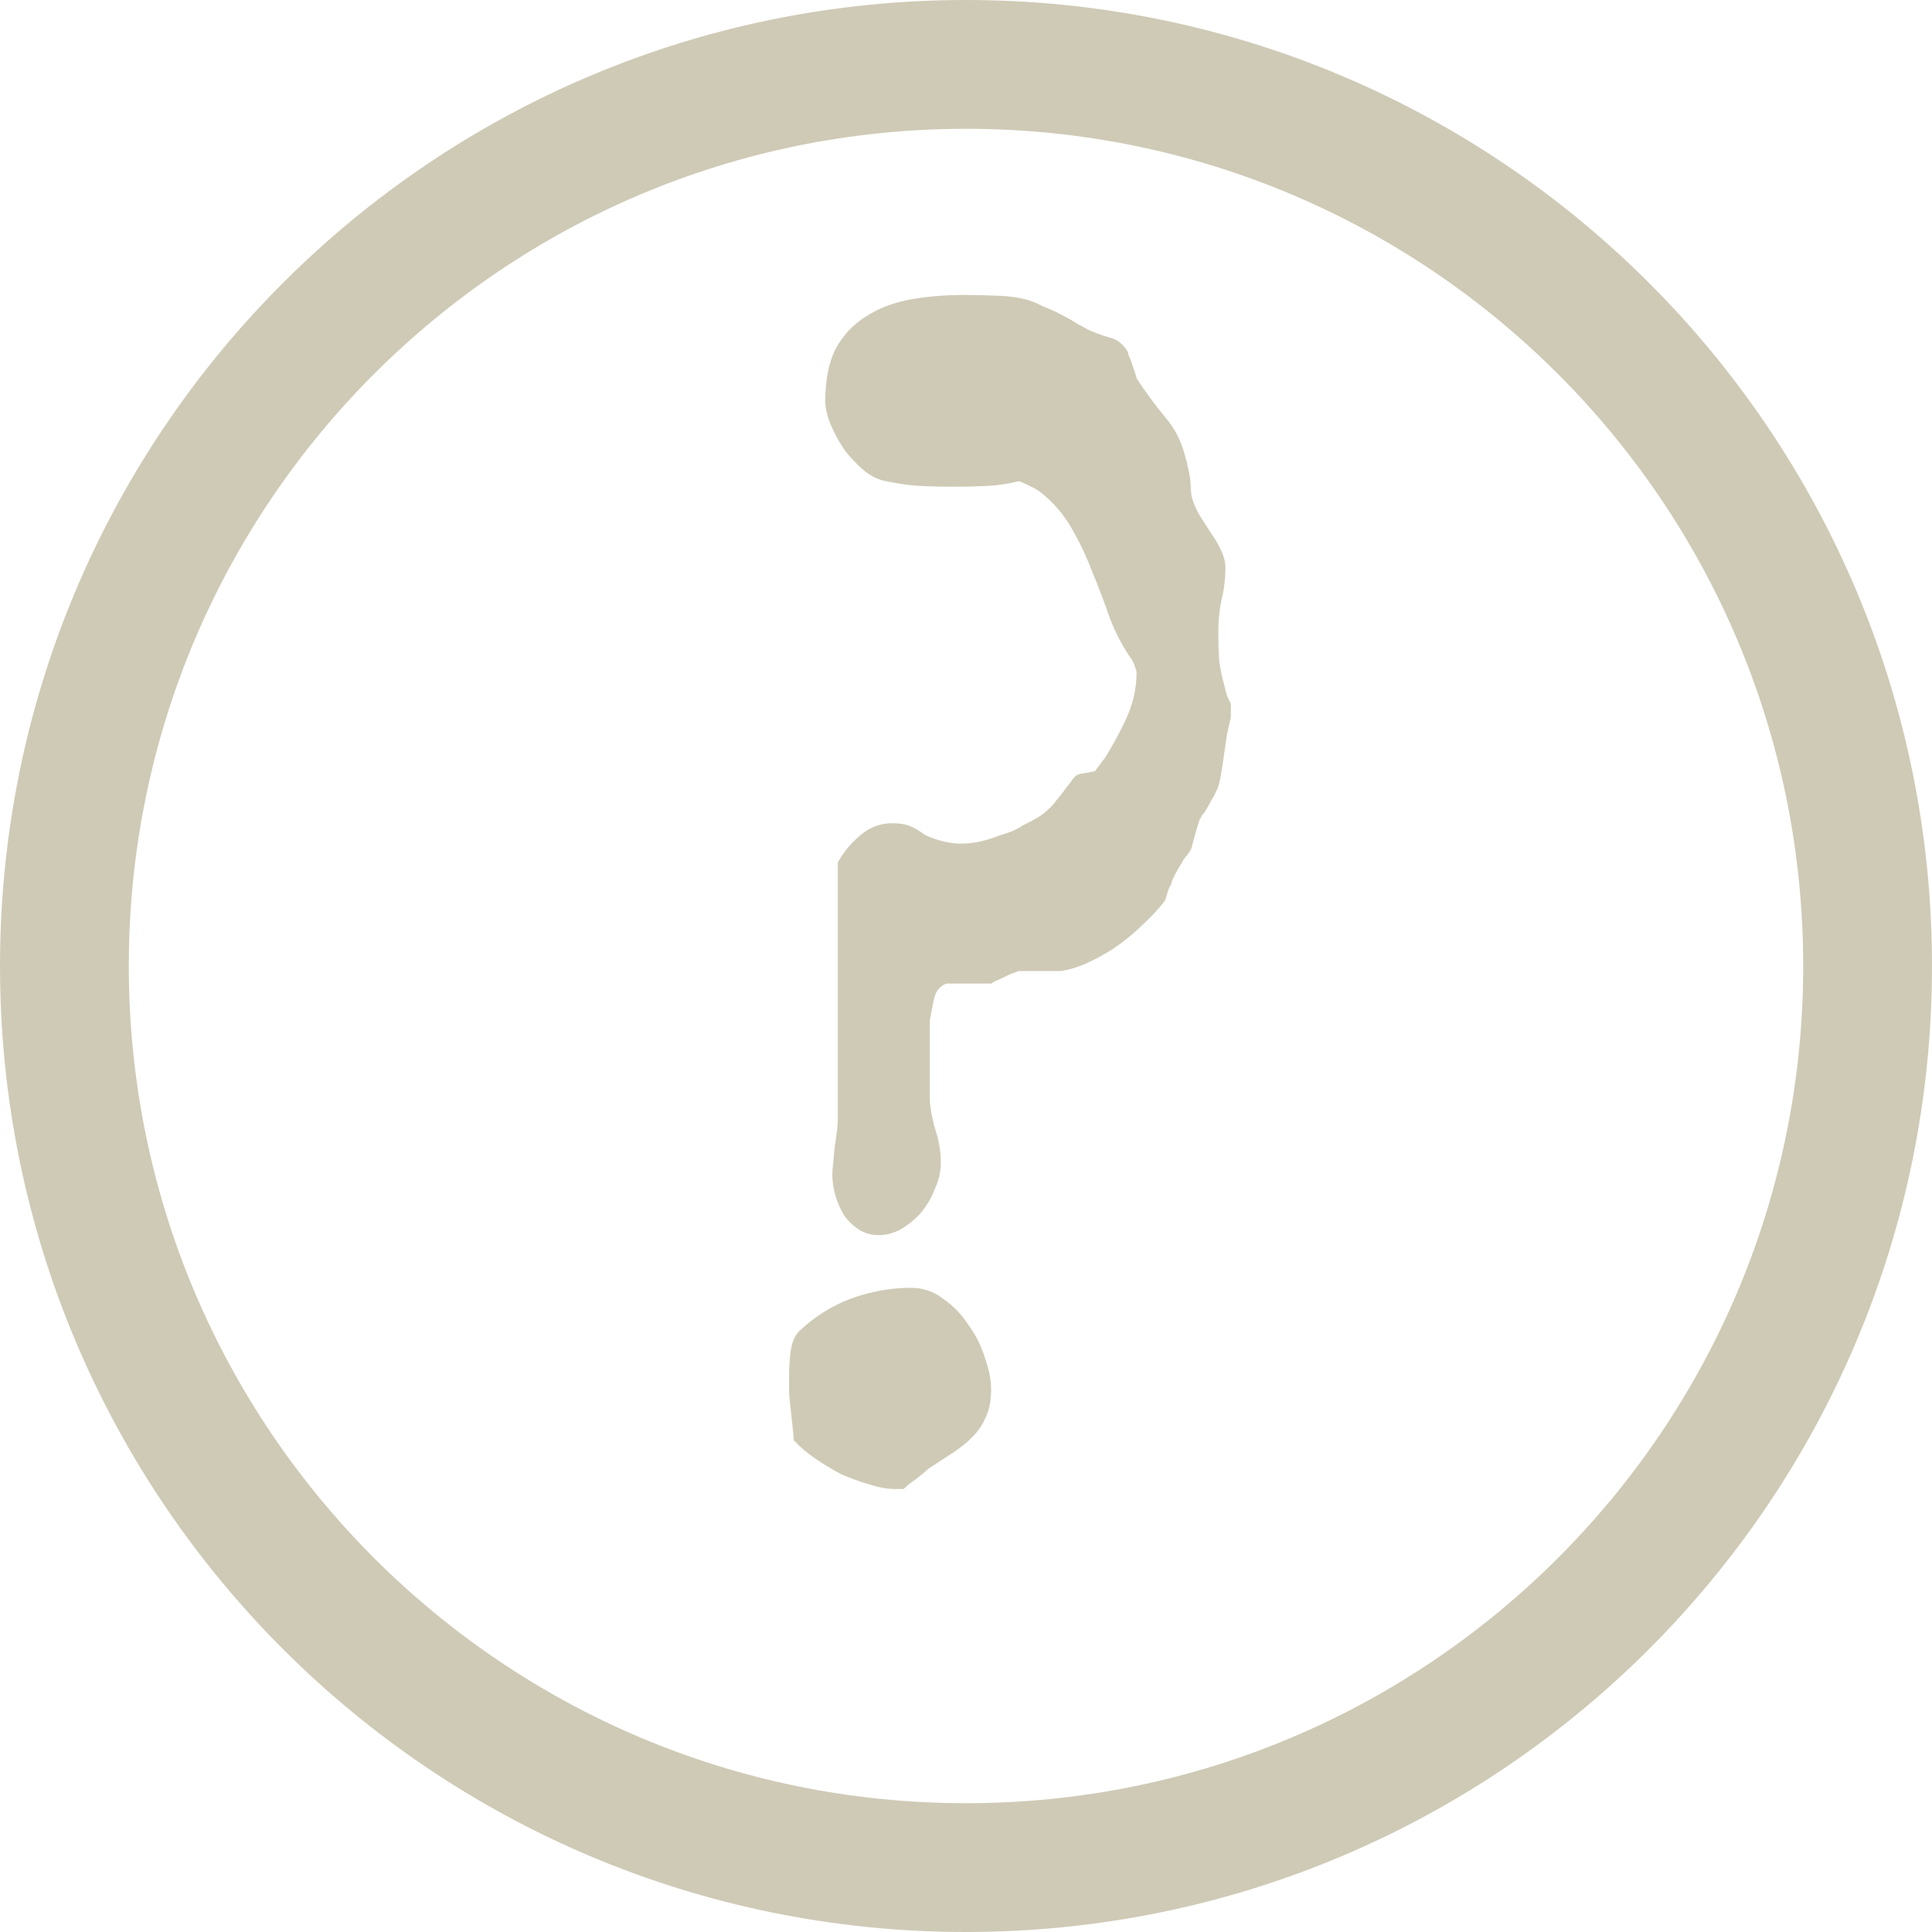
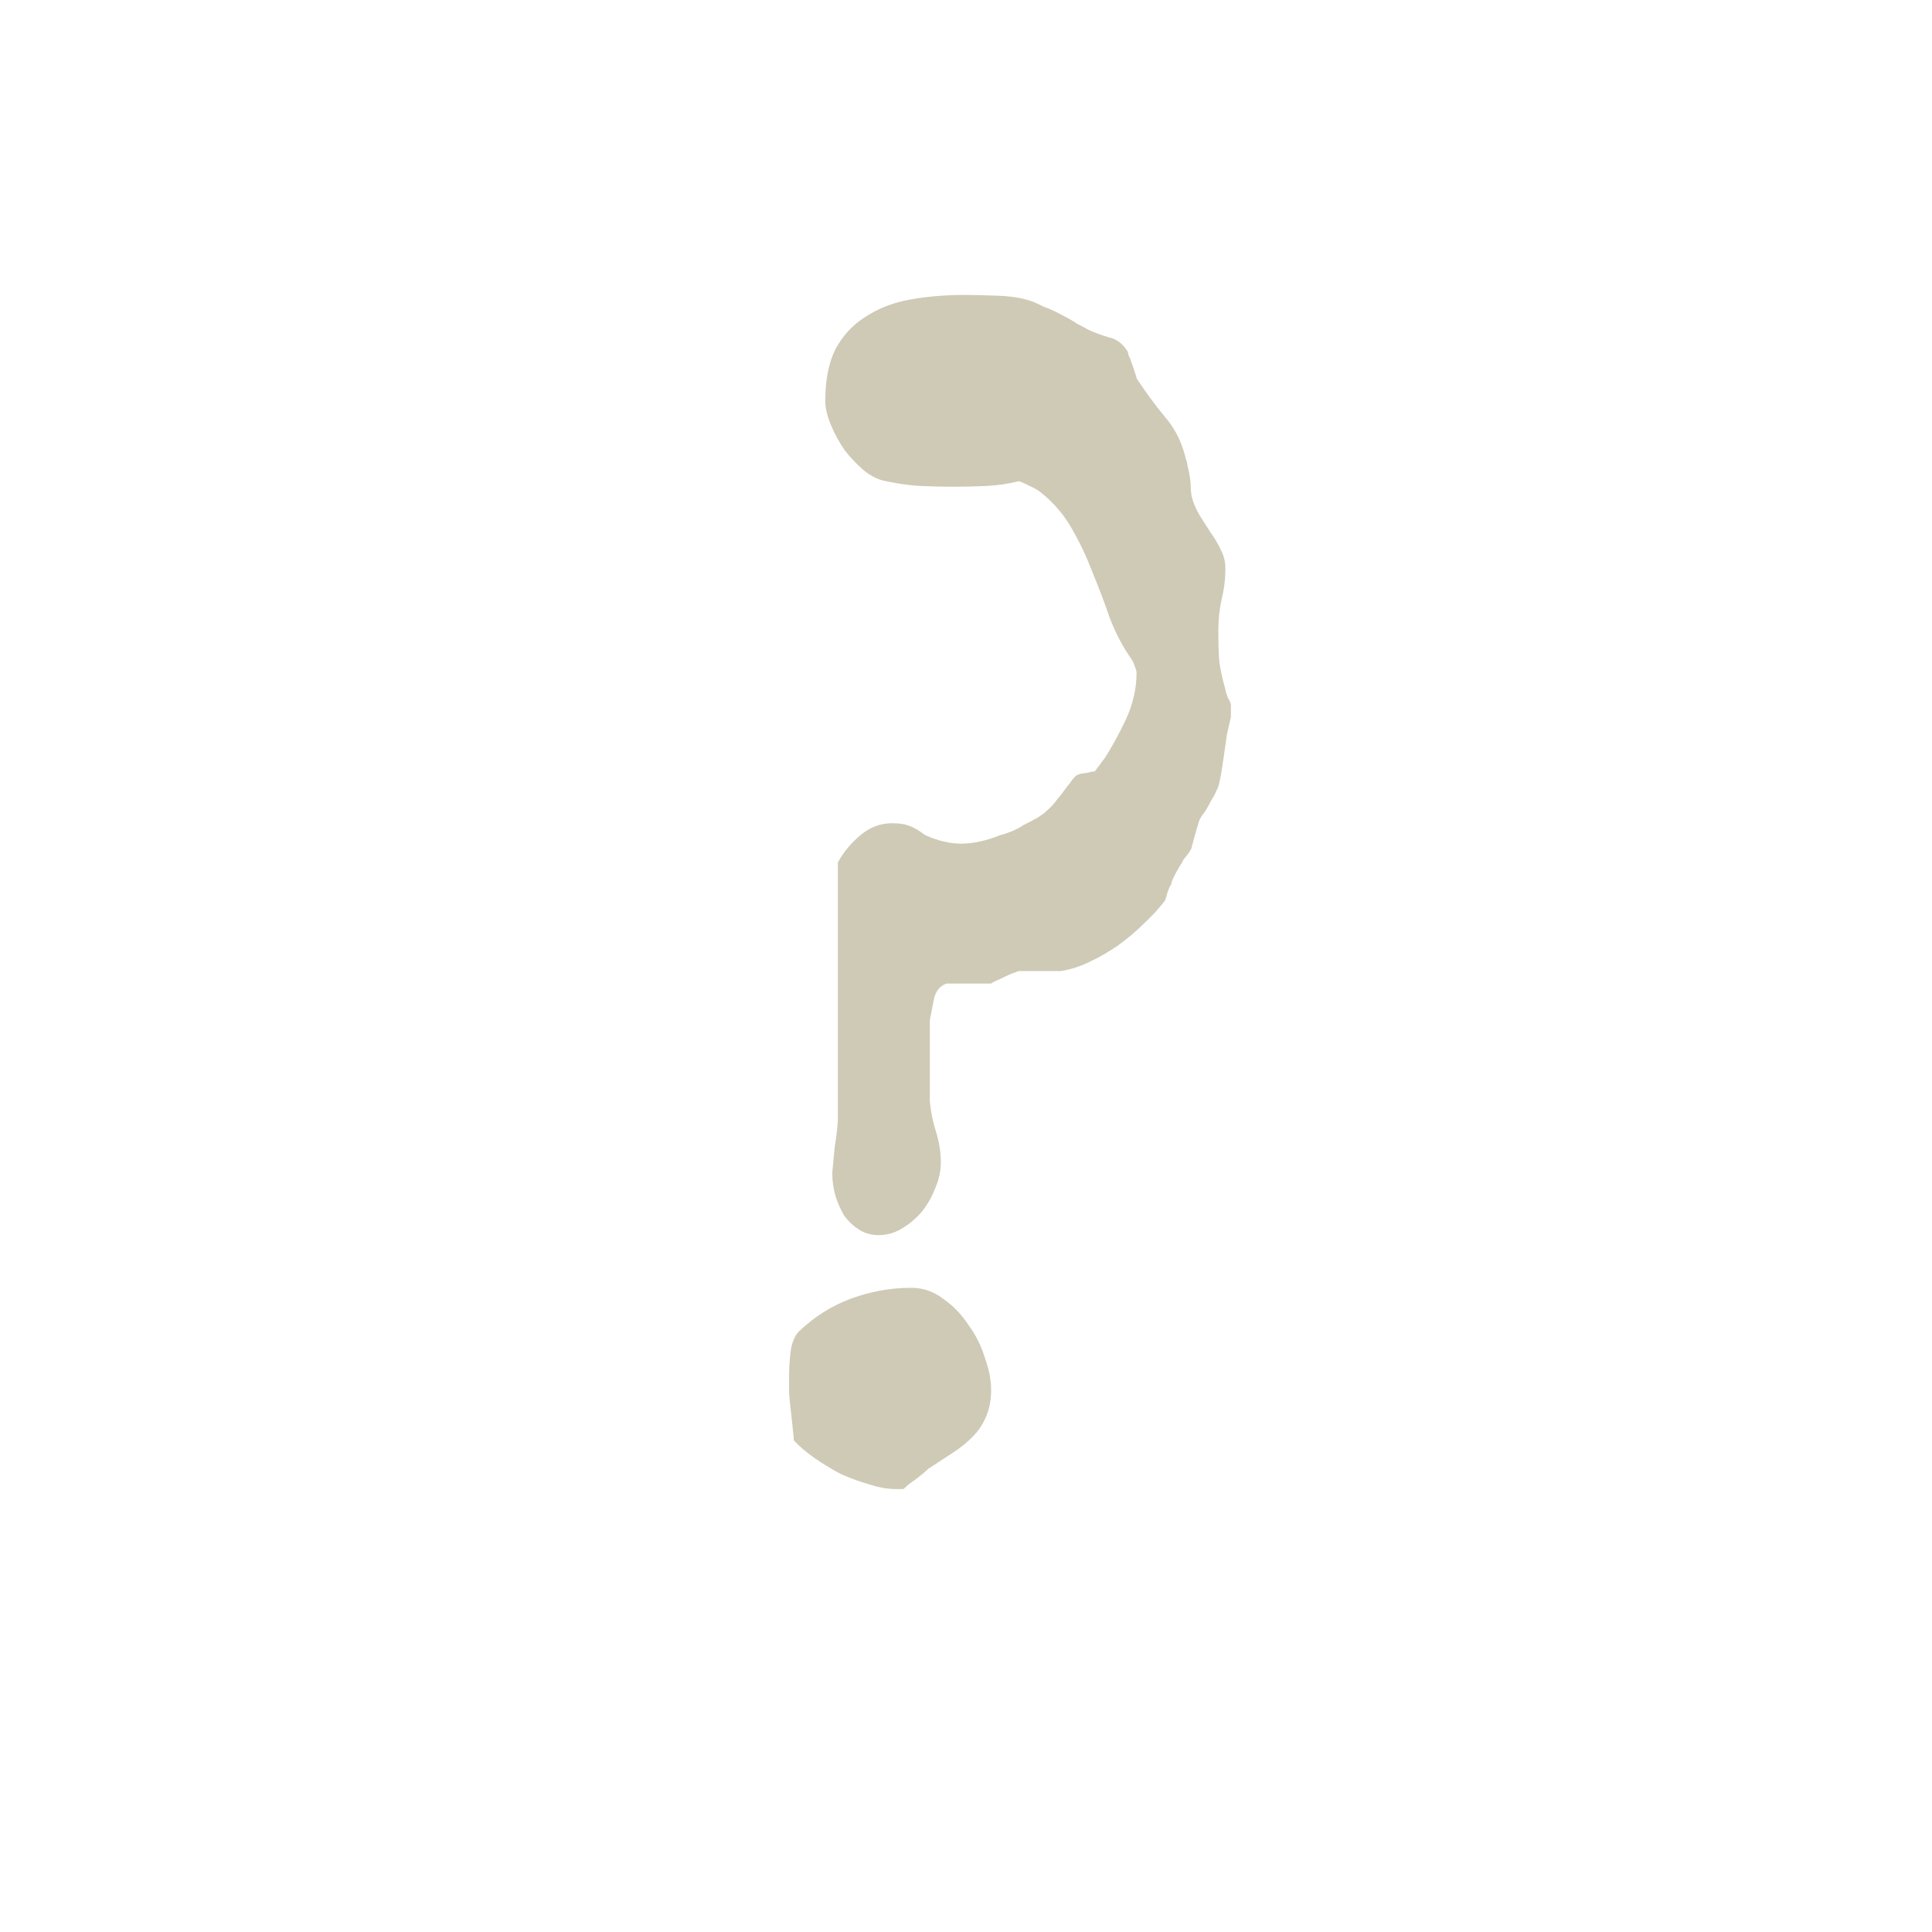
- <svg xmlns="http://www.w3.org/2000/svg" width="30" height="30" viewBox="0 0 30 30" fill="none">
-   <circle cx="15" cy="15" r="14" stroke="#CFCAB6" stroke-width="2" />
+ <svg xmlns="http://www.w3.org/2000/svg" width="30" height="30" stroke="inherit" viewBox="0 0 30 30" fill="none">
+   <circle cx="15" cy="15" r="14" stroke="inherit" stroke-width="2" />
  <path d="M12.924 18.227C12.924 18.203 12.928 18.15 12.937 18.068C12.945 17.987 12.953 17.901 12.961 17.812C12.977 17.714 12.989 17.625 12.998 17.544C13.006 17.462 13.01 17.409 13.01 17.385V13.393C13.099 13.23 13.217 13.088 13.364 12.966C13.51 12.844 13.673 12.783 13.852 12.783C13.958 12.783 14.043 12.795 14.108 12.819C14.182 12.844 14.267 12.893 14.365 12.966C14.56 13.055 14.747 13.1 14.926 13.1C15.113 13.1 15.317 13.055 15.537 12.966C15.577 12.958 15.638 12.937 15.72 12.905C15.809 12.864 15.862 12.836 15.878 12.819C15.976 12.771 16.053 12.73 16.11 12.697C16.175 12.657 16.228 12.616 16.269 12.575C16.318 12.534 16.363 12.486 16.403 12.429C16.452 12.372 16.509 12.299 16.574 12.209C16.59 12.193 16.615 12.16 16.648 12.111C16.688 12.062 16.713 12.038 16.721 12.038C16.745 12.022 16.794 12.01 16.867 12.002C16.94 11.985 16.985 11.977 17.002 11.977C17.018 11.953 17.042 11.92 17.075 11.879C17.107 11.831 17.132 11.798 17.148 11.782C17.254 11.619 17.364 11.42 17.477 11.184C17.591 10.94 17.648 10.695 17.648 10.451V10.439C17.648 10.423 17.64 10.394 17.624 10.354C17.608 10.305 17.591 10.268 17.575 10.244C17.437 10.048 17.323 9.833 17.233 9.597C17.152 9.361 17.062 9.125 16.965 8.889C16.875 8.653 16.77 8.429 16.648 8.217C16.525 7.998 16.363 7.806 16.159 7.644C16.119 7.611 16.053 7.574 15.964 7.534C15.883 7.493 15.834 7.473 15.817 7.473C15.655 7.513 15.488 7.538 15.317 7.546C15.154 7.554 14.983 7.558 14.804 7.558C14.633 7.558 14.462 7.554 14.291 7.546C14.129 7.538 13.954 7.513 13.767 7.473C13.653 7.456 13.539 7.403 13.425 7.314C13.319 7.224 13.217 7.119 13.12 6.997C13.03 6.866 12.957 6.732 12.9 6.594C12.843 6.455 12.815 6.333 12.815 6.228C12.815 5.902 12.867 5.633 12.973 5.422C13.087 5.21 13.242 5.043 13.437 4.921C13.632 4.791 13.86 4.702 14.121 4.653C14.389 4.604 14.674 4.58 14.975 4.58C15.113 4.58 15.288 4.584 15.5 4.592C15.72 4.6 15.903 4.632 16.049 4.689C16.074 4.698 16.127 4.722 16.208 4.763C16.297 4.795 16.387 4.836 16.477 4.885C16.574 4.934 16.66 4.982 16.733 5.031C16.814 5.072 16.867 5.1 16.892 5.117C16.997 5.166 17.107 5.206 17.221 5.239C17.335 5.263 17.429 5.332 17.502 5.446C17.51 5.454 17.518 5.479 17.526 5.52C17.543 5.552 17.559 5.593 17.575 5.642C17.591 5.69 17.608 5.739 17.624 5.788C17.64 5.829 17.648 5.857 17.648 5.874C17.787 6.085 17.933 6.285 18.088 6.472C18.251 6.659 18.36 6.883 18.418 7.143C18.426 7.151 18.434 7.184 18.442 7.241C18.458 7.298 18.47 7.359 18.479 7.424C18.487 7.489 18.491 7.55 18.491 7.607C18.499 7.664 18.503 7.696 18.503 7.705C18.527 7.802 18.568 7.9 18.625 7.998C18.682 8.087 18.739 8.177 18.796 8.266C18.861 8.356 18.914 8.445 18.955 8.535C19.003 8.624 19.028 8.722 19.028 8.828C19.028 8.99 19.008 9.153 18.967 9.316C18.934 9.471 18.918 9.633 18.918 9.804C18.918 9.967 18.922 10.109 18.93 10.231C18.938 10.345 18.971 10.504 19.028 10.707C19.028 10.724 19.04 10.764 19.064 10.83C19.097 10.887 19.113 10.923 19.113 10.94V11.025V11.135C19.097 11.2 19.077 11.289 19.052 11.403C19.036 11.517 19.02 11.631 19.003 11.745C18.987 11.859 18.971 11.961 18.955 12.05C18.938 12.14 18.926 12.193 18.918 12.209C18.918 12.217 18.906 12.246 18.881 12.294C18.865 12.335 18.841 12.38 18.808 12.429C18.784 12.477 18.759 12.522 18.735 12.563C18.71 12.604 18.694 12.628 18.686 12.636C18.67 12.652 18.649 12.685 18.625 12.734C18.609 12.775 18.601 12.803 18.601 12.819C18.592 12.836 18.576 12.889 18.552 12.978C18.527 13.068 18.511 13.129 18.503 13.161C18.503 13.177 18.479 13.218 18.43 13.283C18.381 13.34 18.356 13.377 18.356 13.393C18.332 13.426 18.295 13.487 18.247 13.576C18.206 13.658 18.186 13.71 18.186 13.735C18.169 13.751 18.149 13.796 18.125 13.869C18.108 13.942 18.092 13.987 18.076 14.003C17.986 14.117 17.88 14.231 17.758 14.345C17.644 14.459 17.514 14.569 17.368 14.675C17.229 14.773 17.083 14.858 16.928 14.931C16.782 15.004 16.631 15.053 16.477 15.078H16.281H15.817C15.801 15.086 15.769 15.098 15.72 15.114C15.679 15.13 15.634 15.151 15.585 15.175C15.537 15.2 15.492 15.22 15.451 15.236C15.419 15.253 15.398 15.265 15.39 15.273H14.694C14.588 15.314 14.523 15.399 14.499 15.529C14.475 15.651 14.454 15.757 14.438 15.847V16.469V17.104C14.454 17.267 14.487 17.425 14.536 17.58C14.585 17.735 14.609 17.893 14.609 18.056C14.609 18.186 14.58 18.317 14.523 18.447C14.475 18.577 14.405 18.699 14.316 18.813C14.226 18.919 14.121 19.008 13.998 19.081C13.885 19.147 13.767 19.179 13.645 19.179C13.531 19.179 13.429 19.151 13.339 19.094C13.25 19.037 13.172 18.963 13.107 18.874C13.05 18.776 13.006 18.675 12.973 18.569C12.941 18.455 12.924 18.341 12.924 18.227ZM12.326 22.365C12.326 22.341 12.322 22.292 12.314 22.219C12.306 22.145 12.298 22.072 12.29 21.999C12.281 21.918 12.273 21.84 12.265 21.767C12.257 21.694 12.253 21.641 12.253 21.608V21.523V21.352C12.253 21.238 12.261 21.116 12.277 20.986C12.294 20.856 12.334 20.754 12.399 20.681C12.635 20.453 12.904 20.282 13.205 20.168C13.514 20.054 13.828 19.997 14.145 19.997C14.332 19.997 14.499 20.054 14.646 20.168C14.8 20.274 14.93 20.408 15.036 20.571C15.15 20.725 15.236 20.896 15.293 21.084C15.358 21.262 15.39 21.429 15.39 21.584C15.39 21.747 15.362 21.889 15.305 22.011C15.256 22.125 15.187 22.227 15.097 22.316C15.008 22.406 14.906 22.487 14.792 22.561C14.678 22.634 14.56 22.711 14.438 22.793C14.43 22.793 14.405 22.813 14.365 22.854C14.324 22.886 14.279 22.923 14.23 22.963C14.182 22.996 14.137 23.029 14.096 23.061C14.056 23.102 14.031 23.122 14.023 23.122H13.913C13.783 23.122 13.645 23.098 13.498 23.049C13.352 23.008 13.205 22.955 13.059 22.89C12.92 22.817 12.786 22.735 12.656 22.646C12.526 22.556 12.416 22.463 12.326 22.365Z" fill="#CFCAB6" />
</svg>
